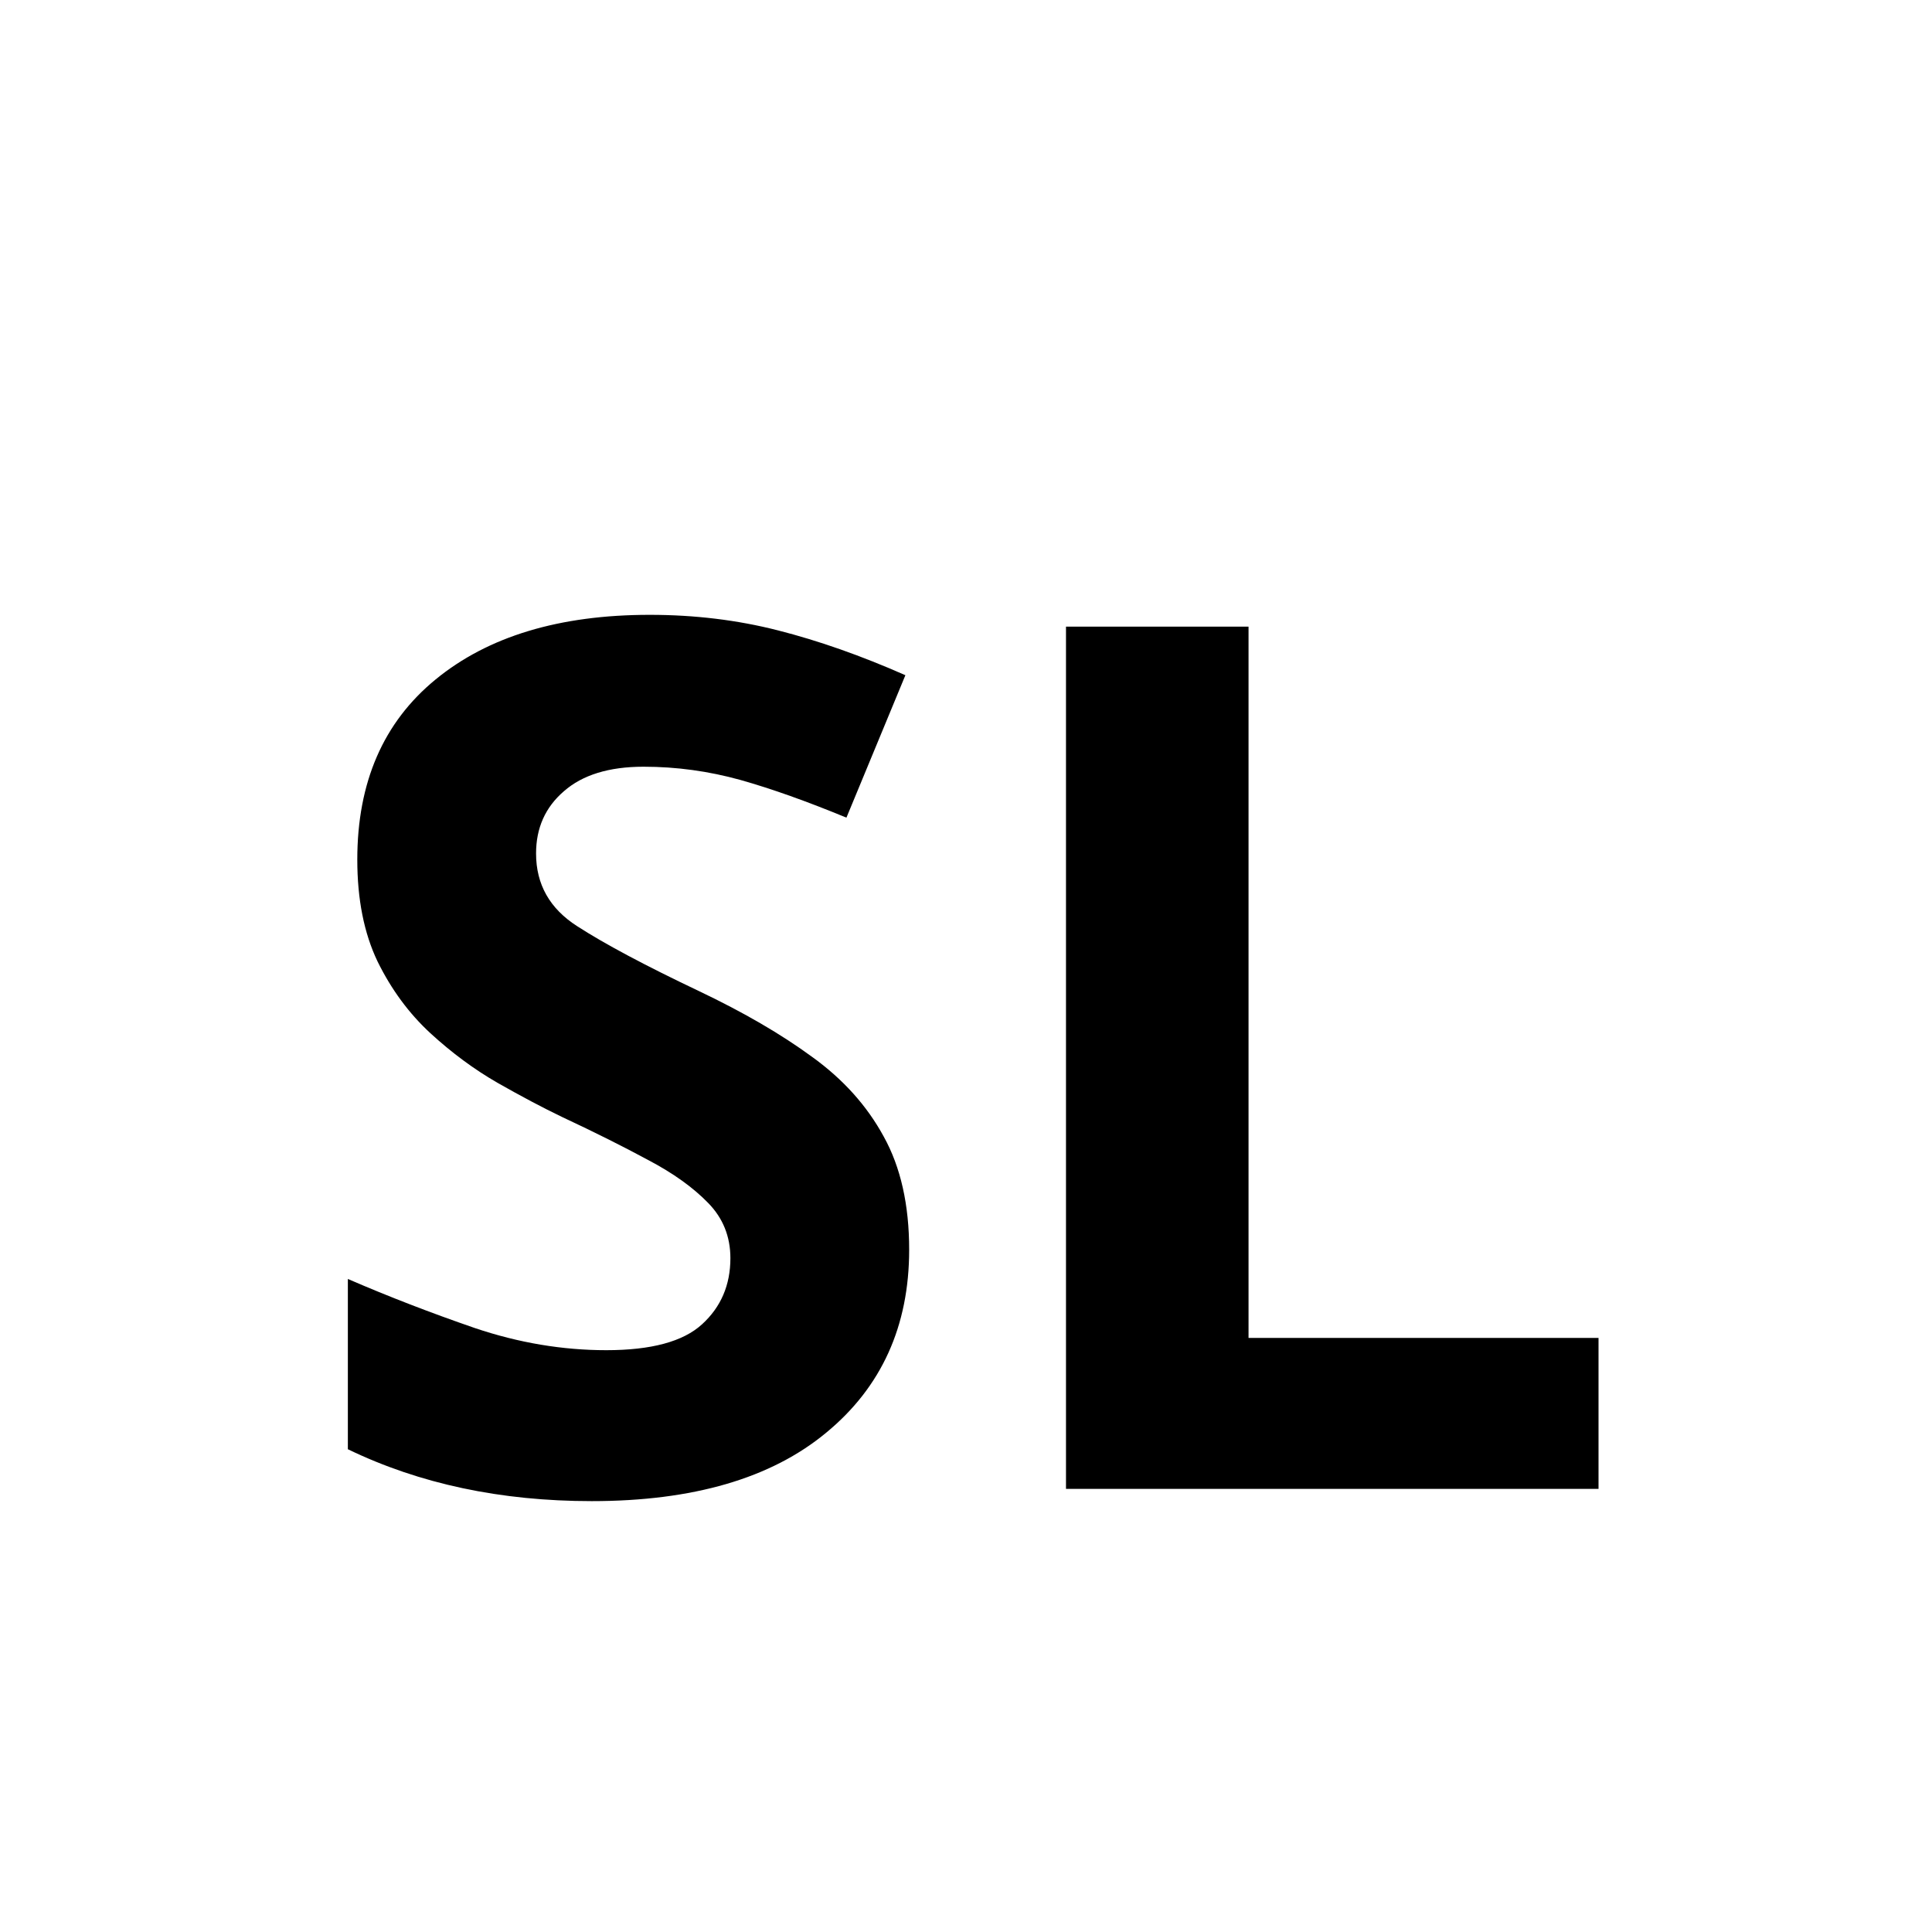
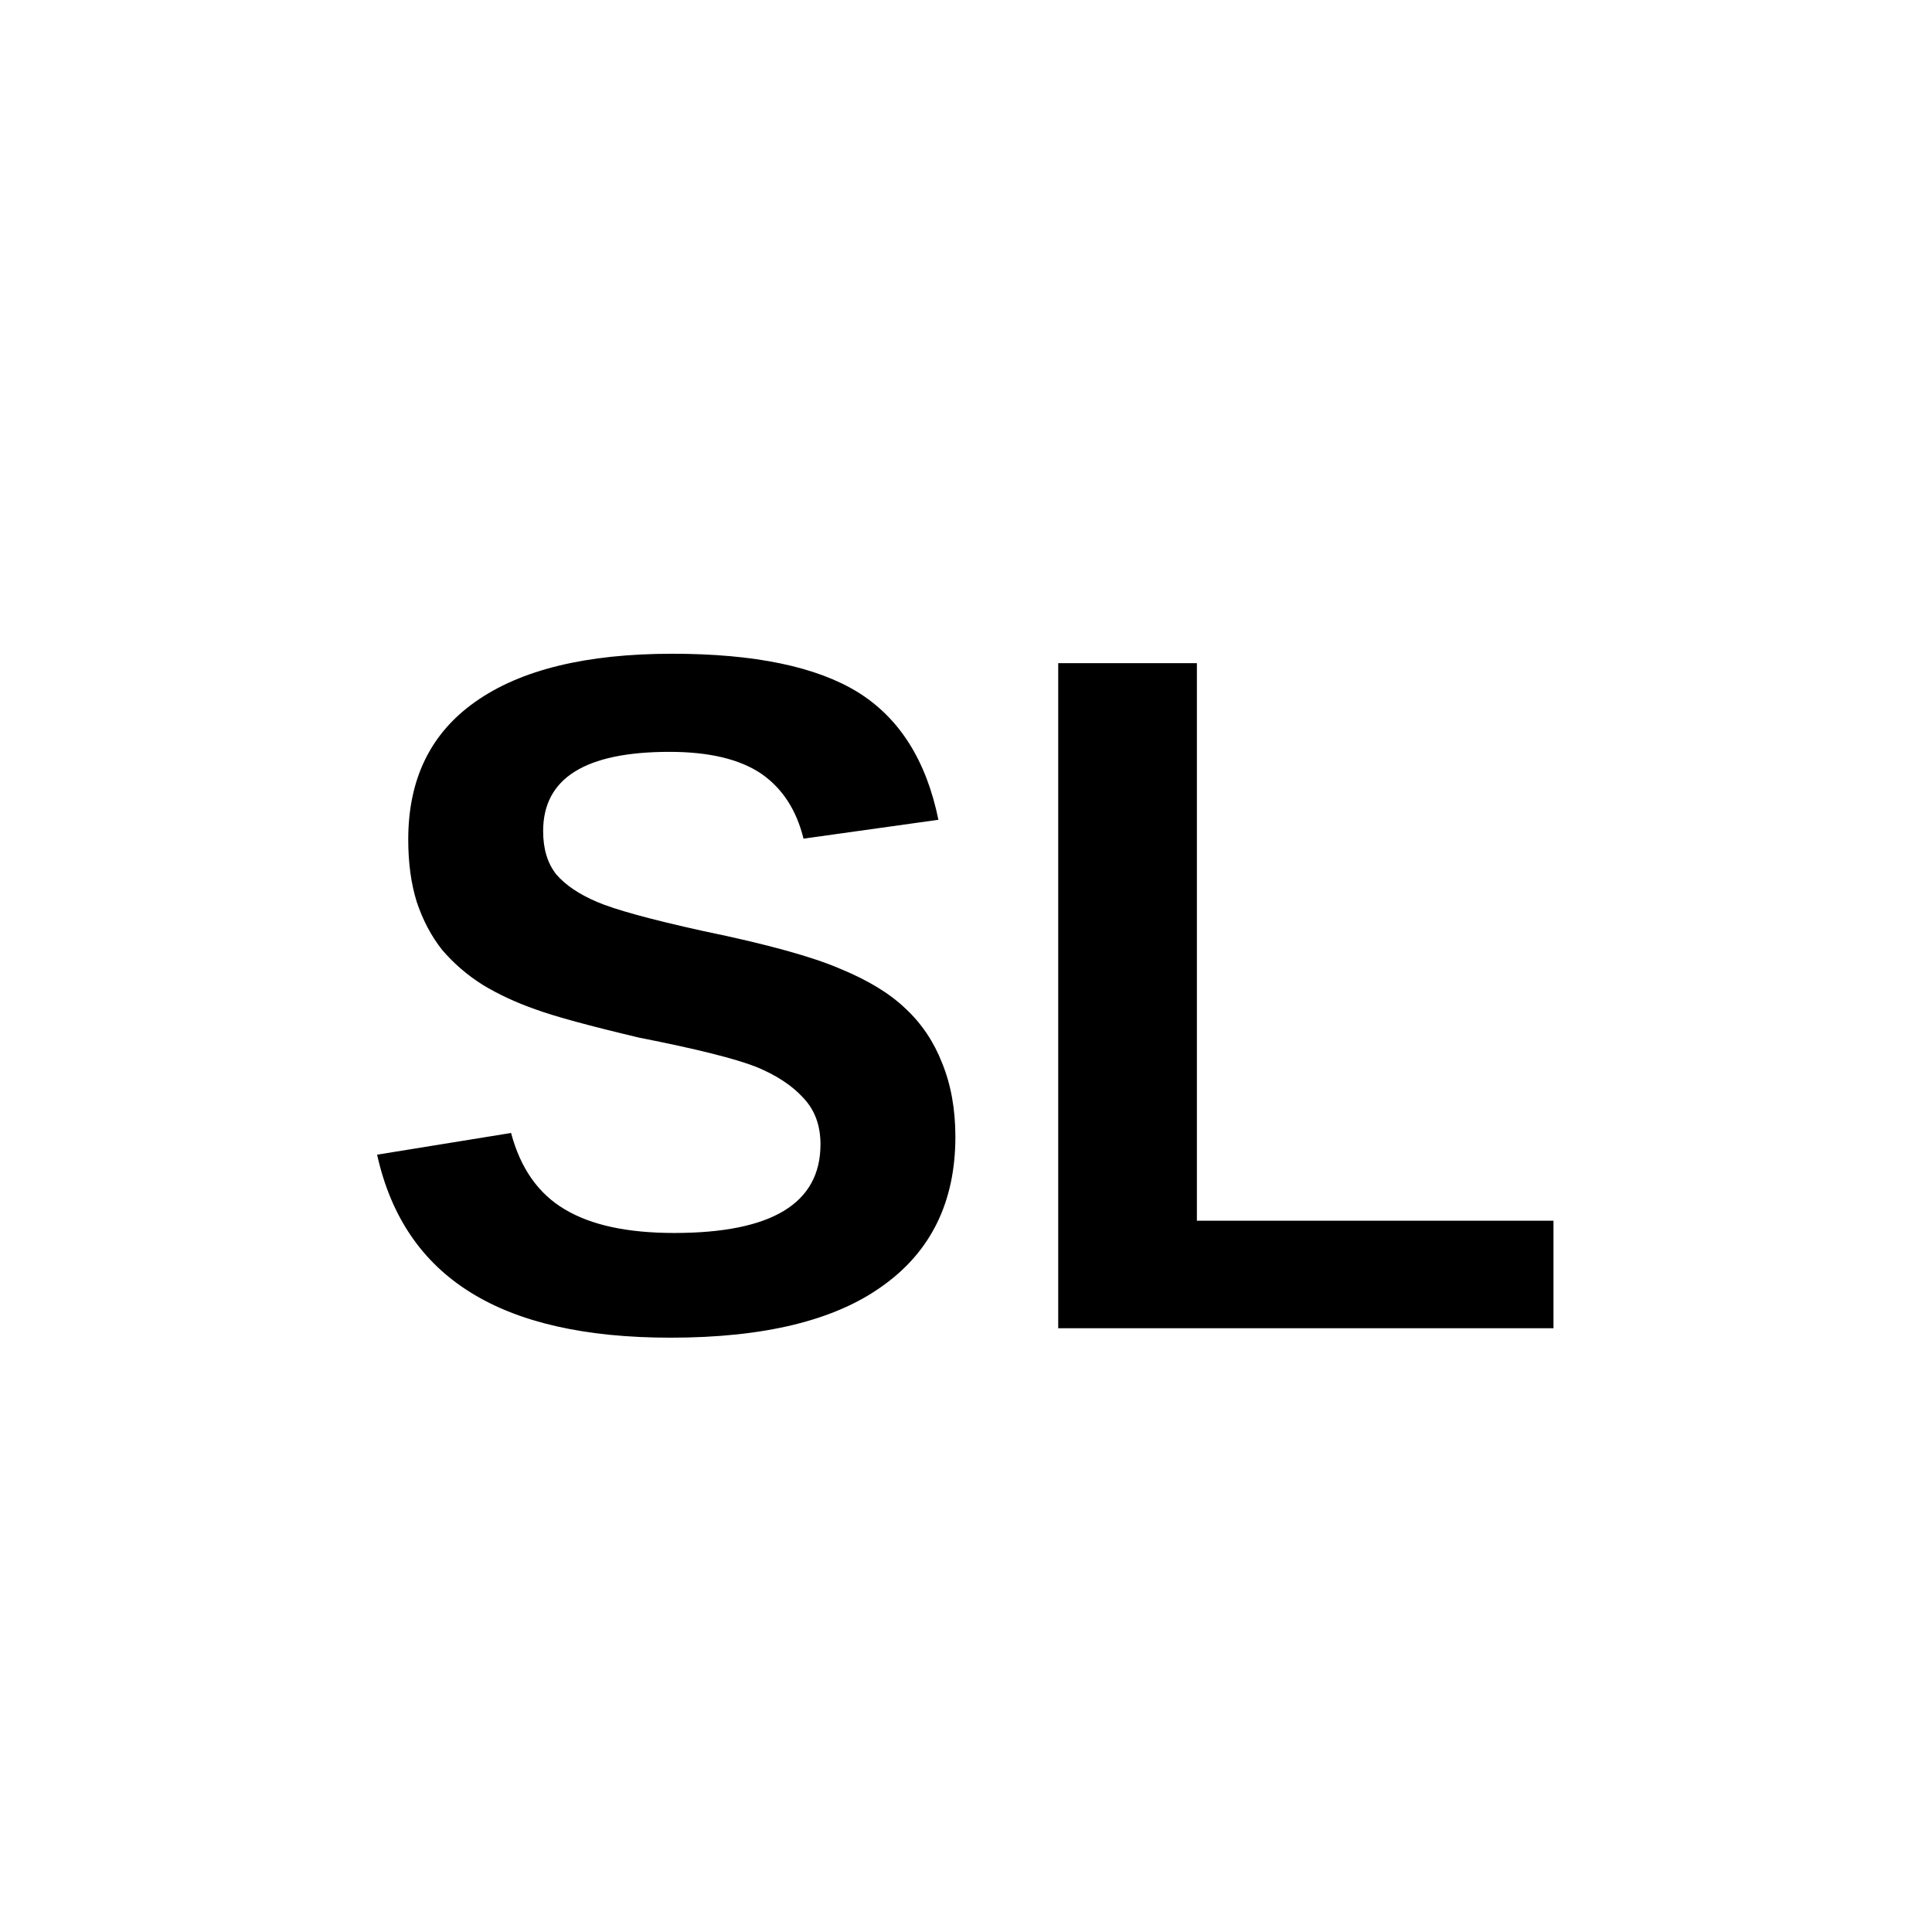
- <svg xmlns="http://www.w3.org/2000/svg" viewBox="0 0 64 64">
-   <style>
-     text { font-family: 'Montserrat', sans-serif; font-weight: 900; }
-   </style>
-   <text x="50%" y="55%" font-size="40" fill="black" text-anchor="middle" dominant-baseline="middle">SL</text>
+ <svg xmlns="http://www.w3.org/2000/svg" viewBox="0 0 32 32" width="32" height="32">
+   <rect width="32" height="32" fill="transparent" />
+   <text x="16" y="22" font-family="Arial, sans-serif" font-size="16" font-weight="bold" fill="black" text-anchor="middle">SL</text>
</svg>
